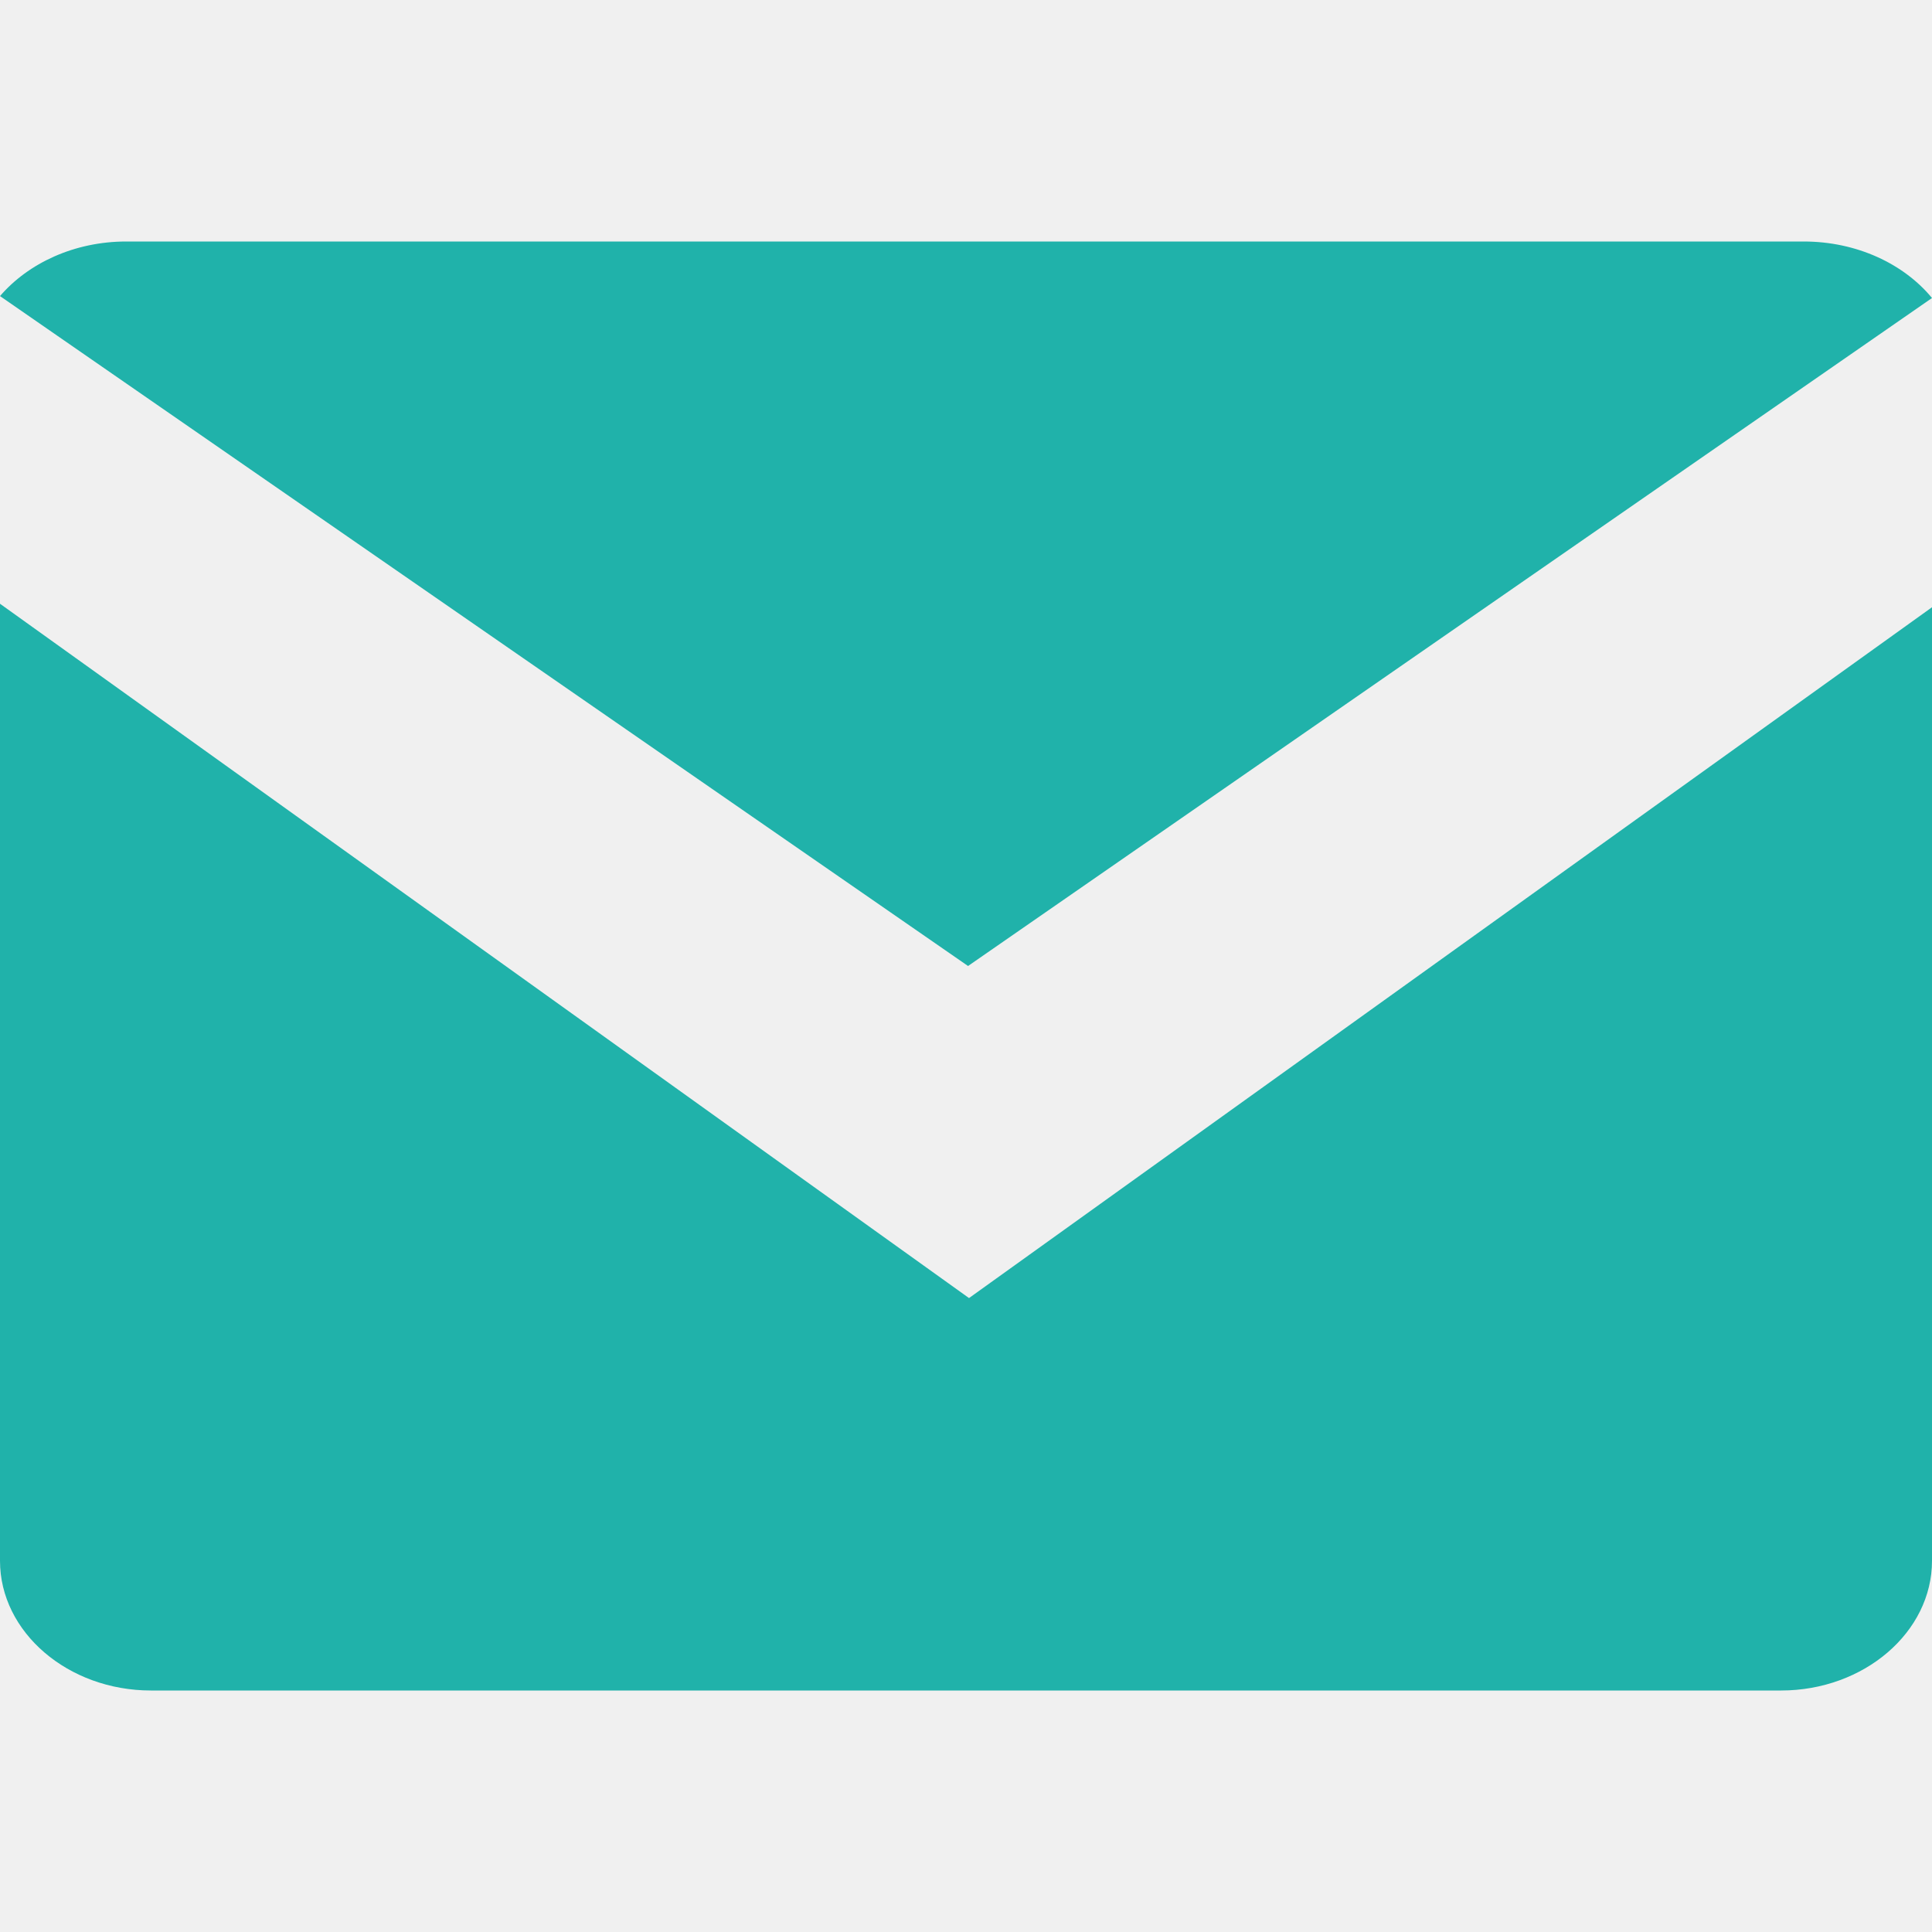
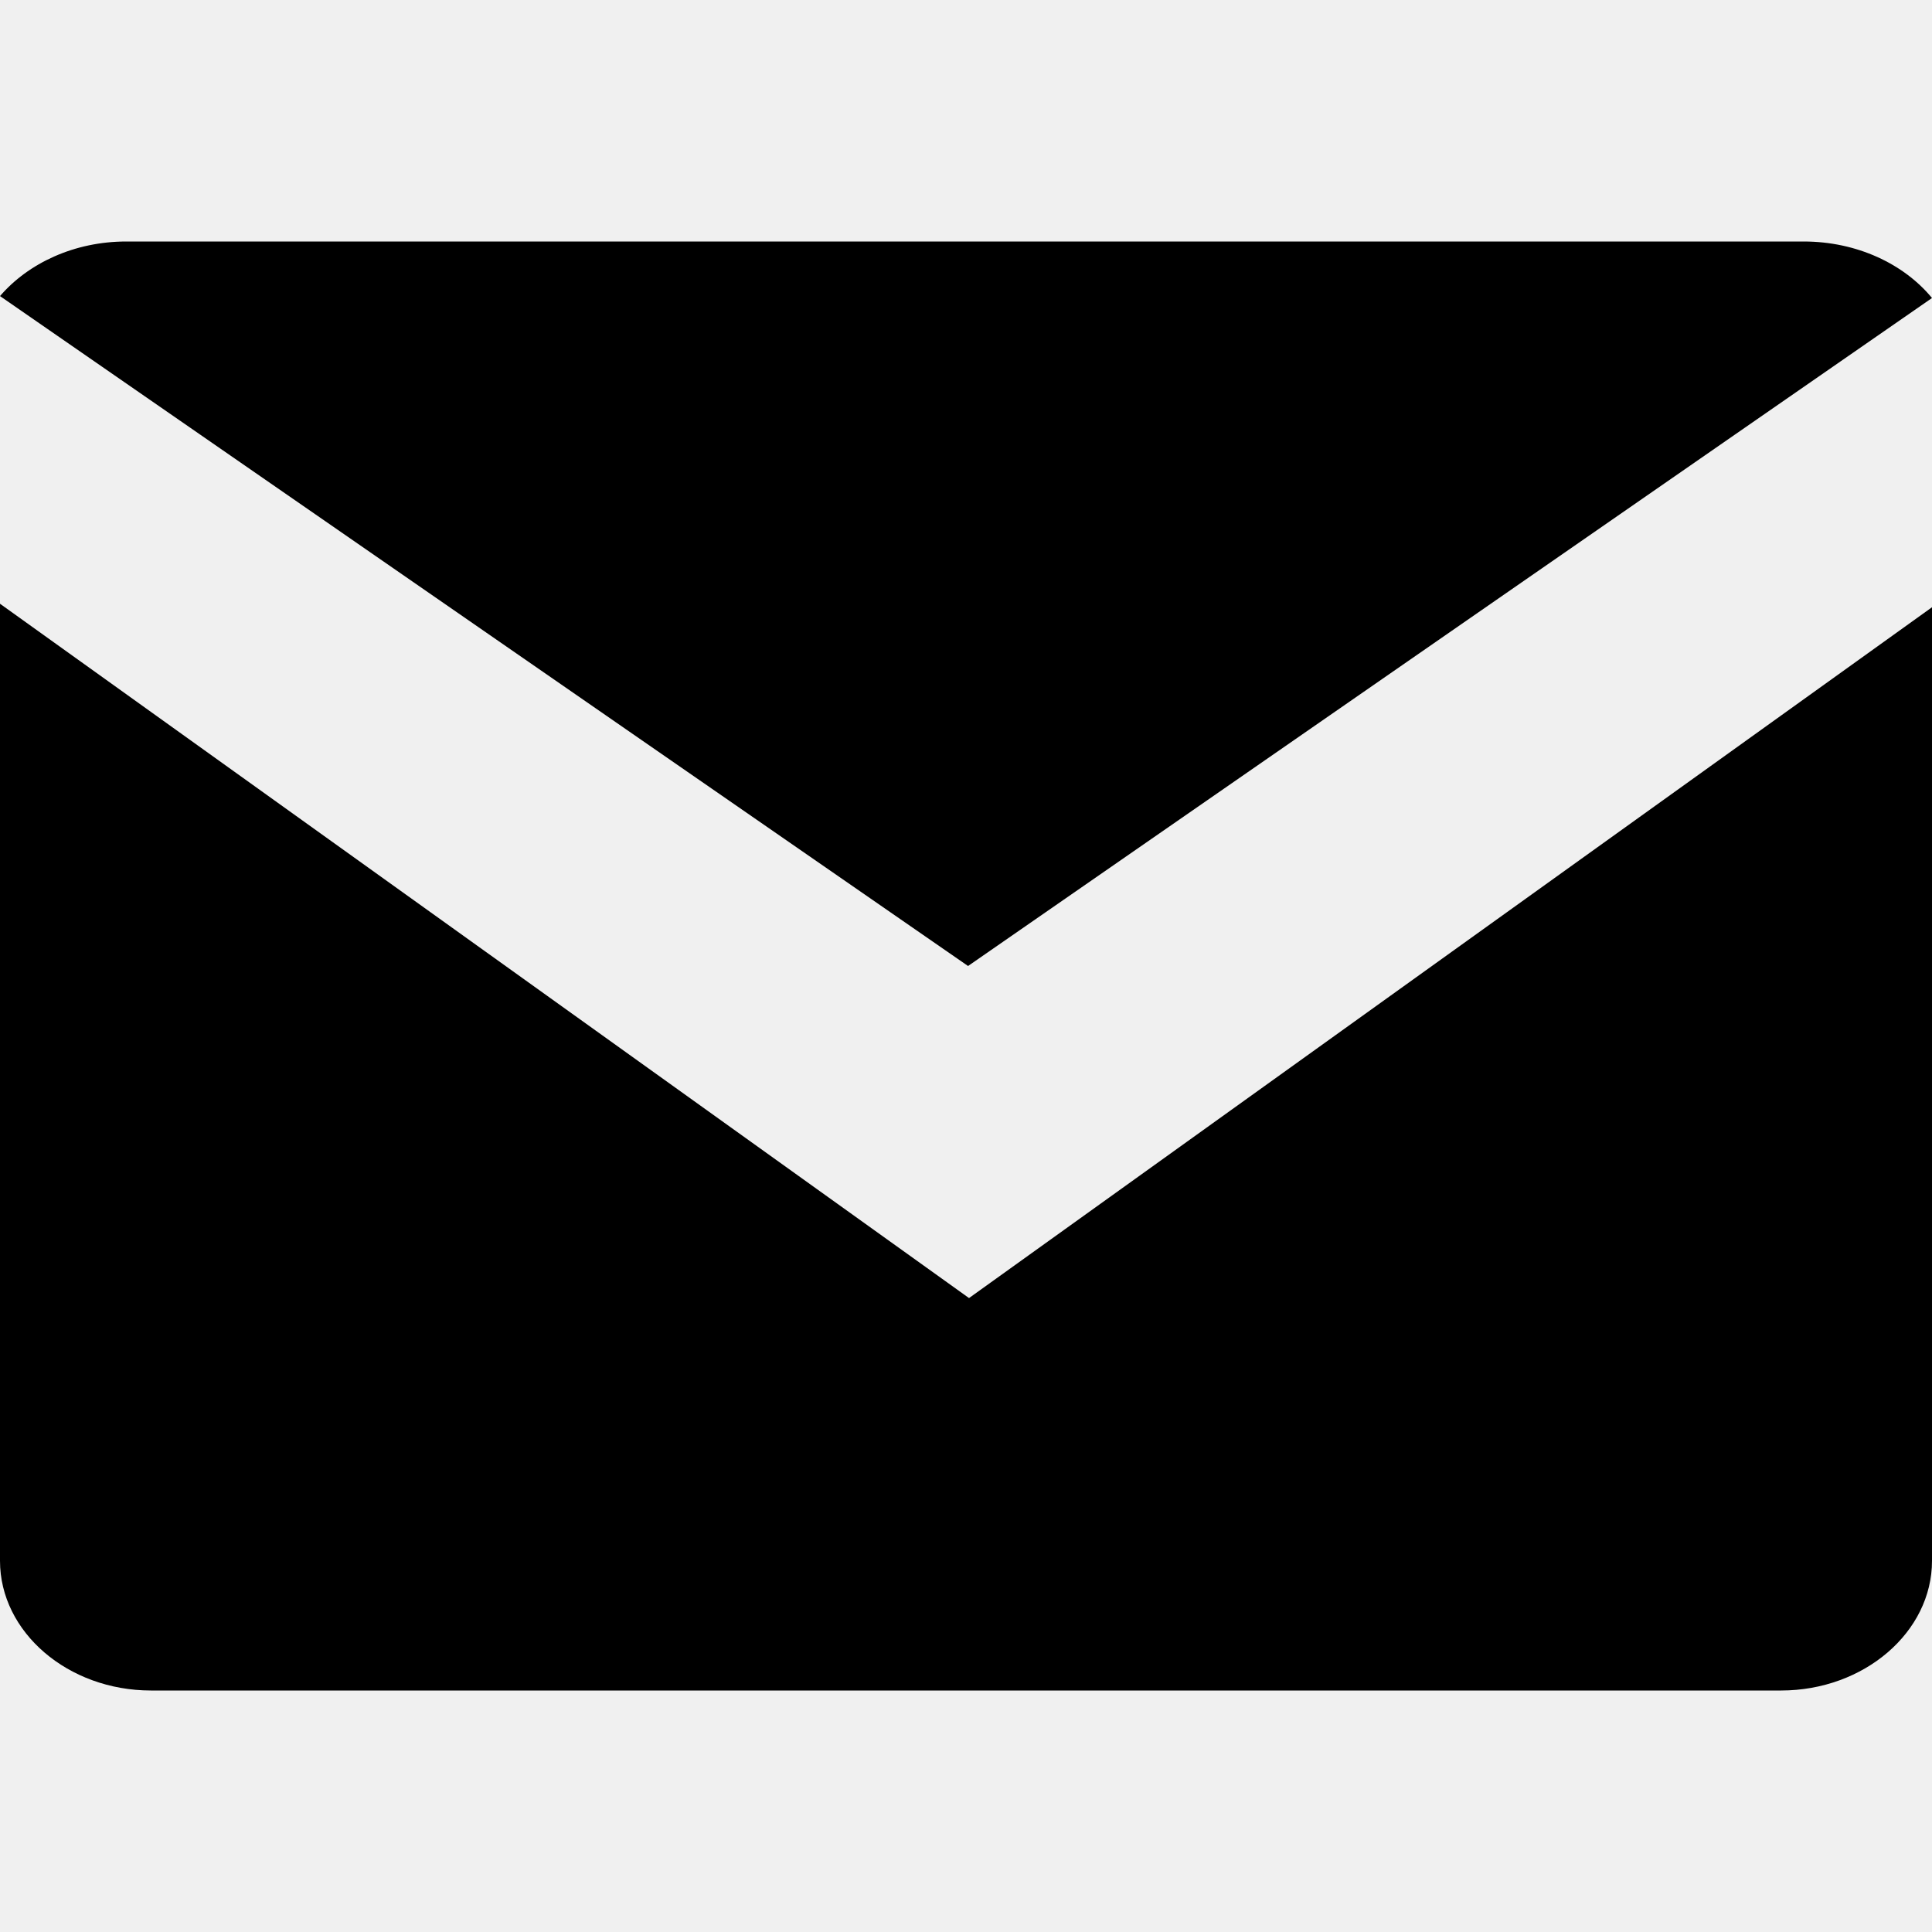
- <svg xmlns="http://www.w3.org/2000/svg" width="16" height="16" viewBox="0 0 16 16" fill="none">
+ <svg xmlns="http://www.w3.org/2000/svg" width="16" height="16" viewBox="0 0 16 16">
  <g clip-path="url(#clip0_1_1458)">
-     <path d="M16 2.468C15.768 2.186 15.378 2 14.937 2H1.046C0.615 2 0.234 2.18 0 2.452L8.017 8L16 2.468Z" fill="#20B2AA" />
-     <path d="M0 5V12.926C0 13.517 0.563 14 1.25 14H14.75C15.437 14 16 13.517 16 12.926V5.029L8.025 10.75L0 5Z" fill="#20B2AA" />
+     <path d="M16 2.468C15.768 2.186 15.378 2 14.937 2H1.046C0.615 2 0.234 2.18 0 2.452L8.017 8L16 2.468Z" />
+     <path d="M0 5V12.926C0 13.517 0.563 14 1.25 14H14.75C15.437 14 16 13.517 16 12.926V5.029L8.025 10.75L0 5Z" />
  </g>
  <defs>
    <clipPath id="clip0_1_1458">
      <rect width="16" height="16" fill="white" />
    </clipPath>
  </defs>
</svg>
